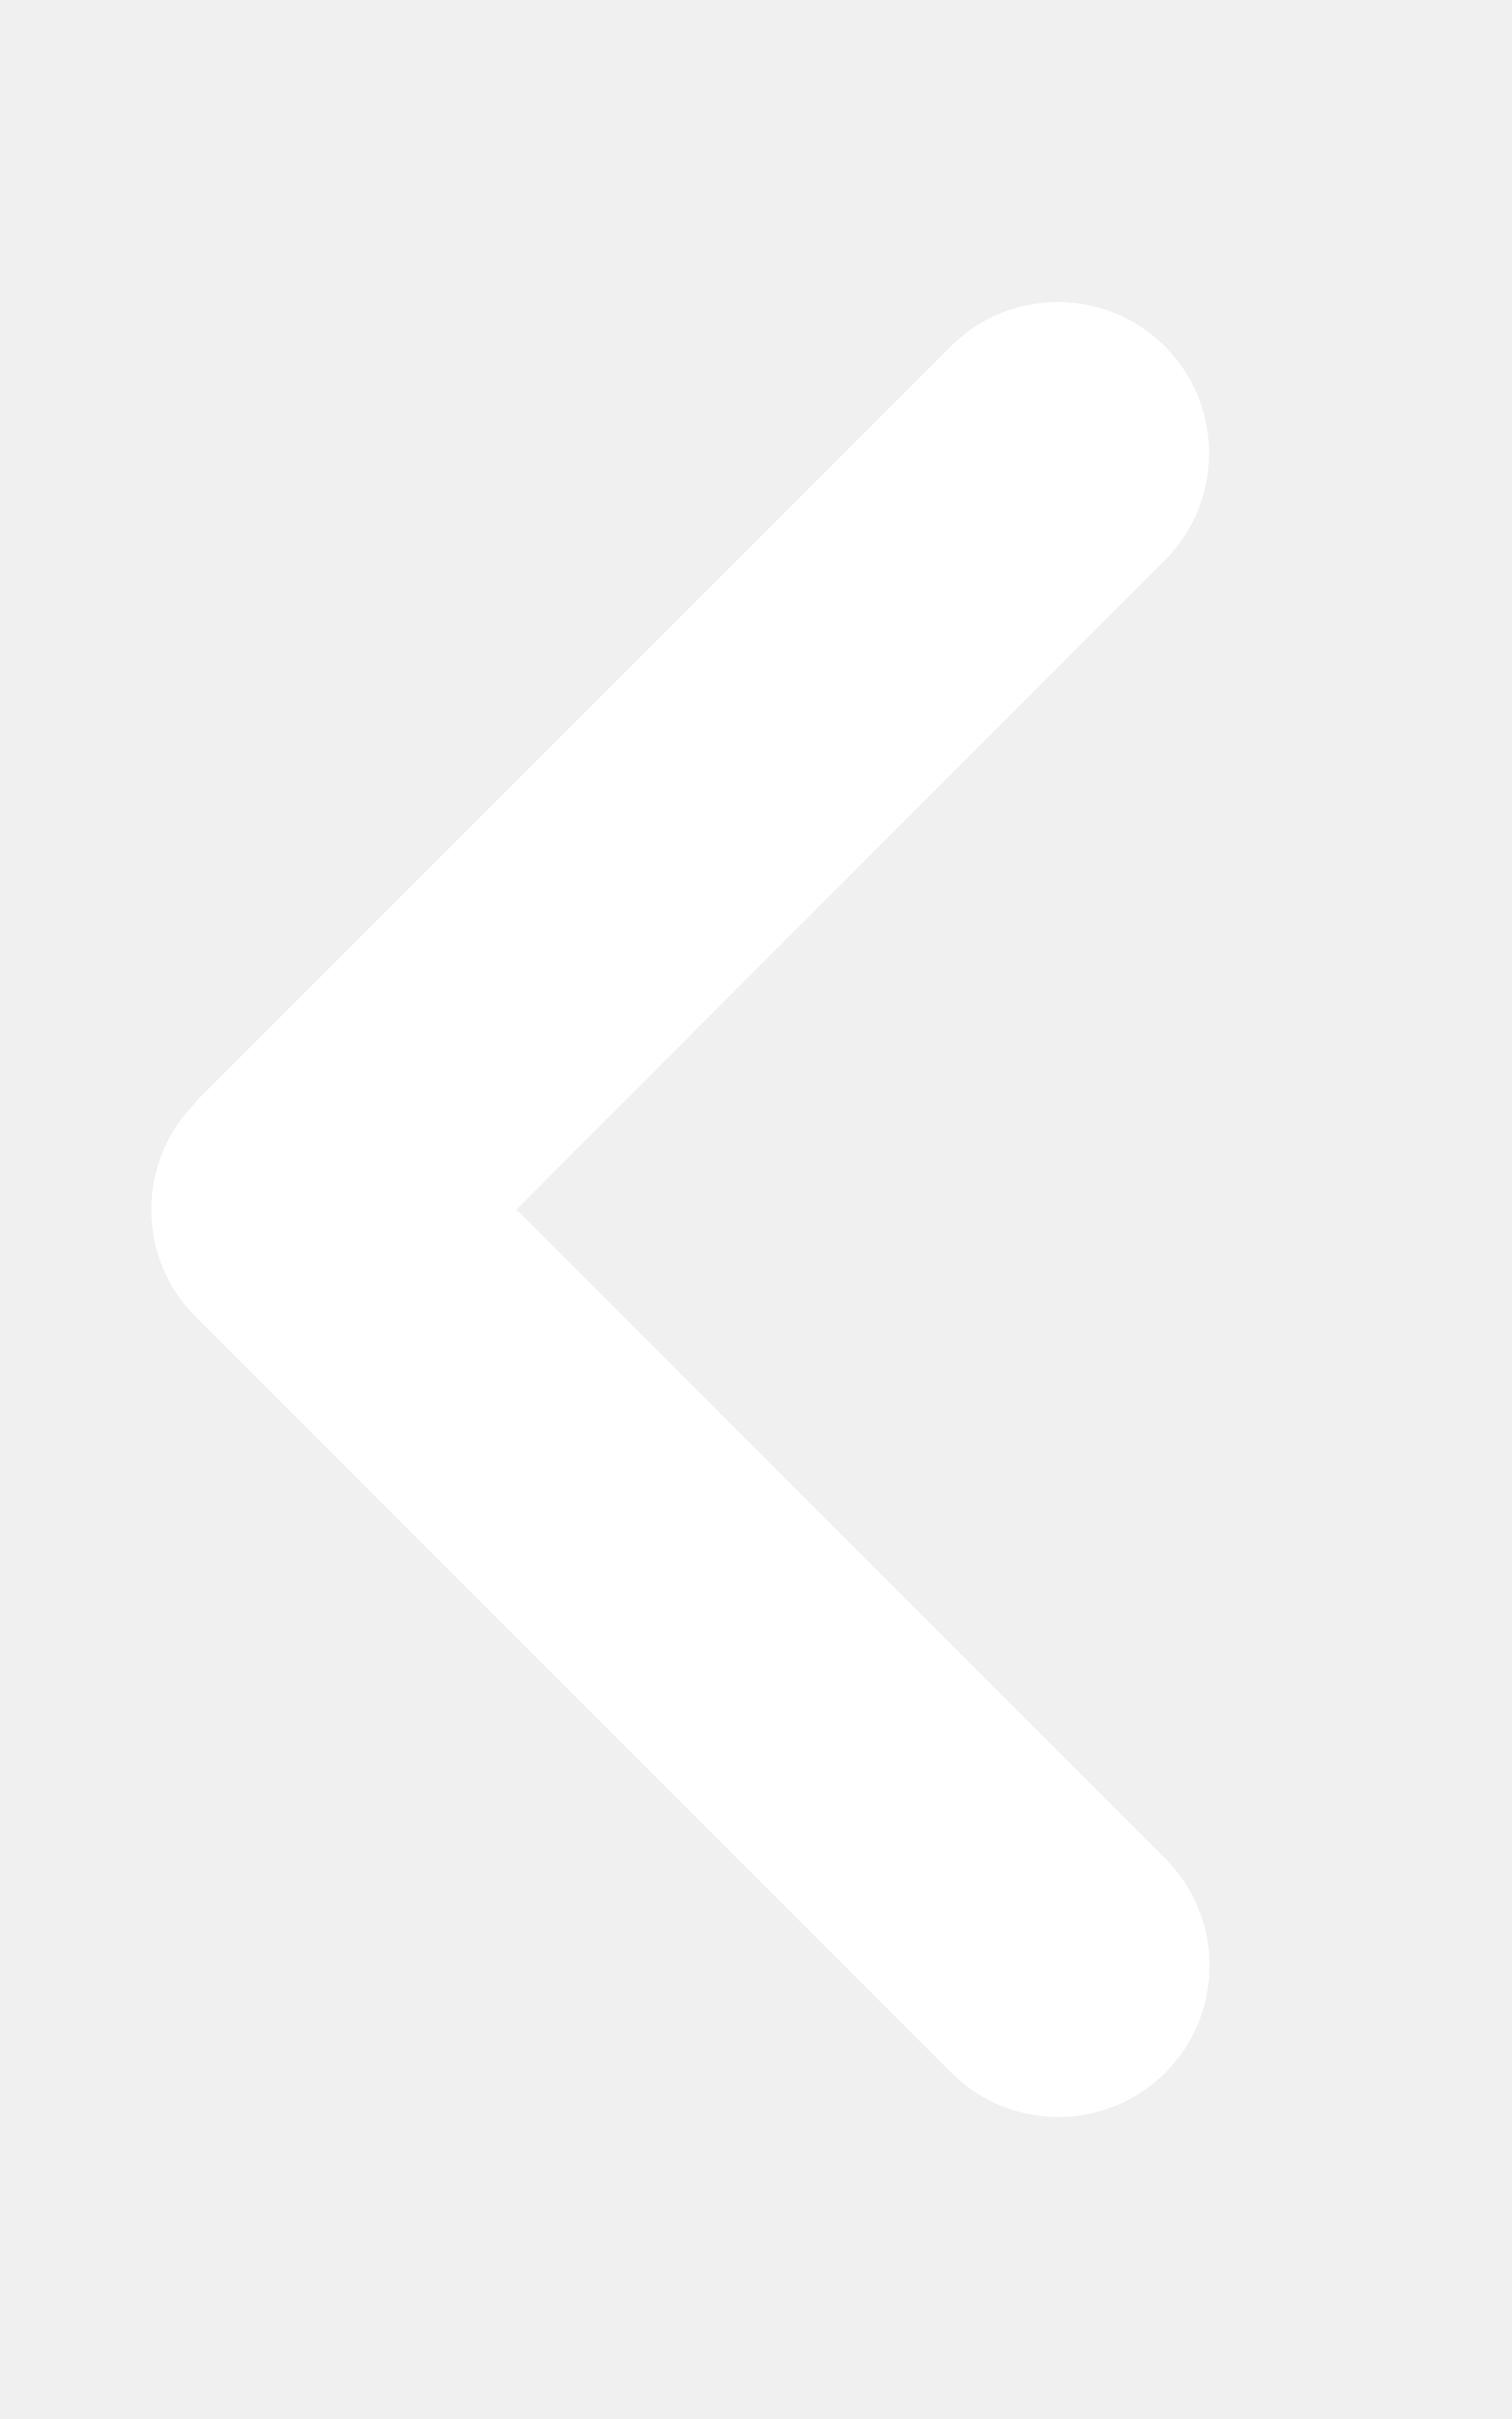
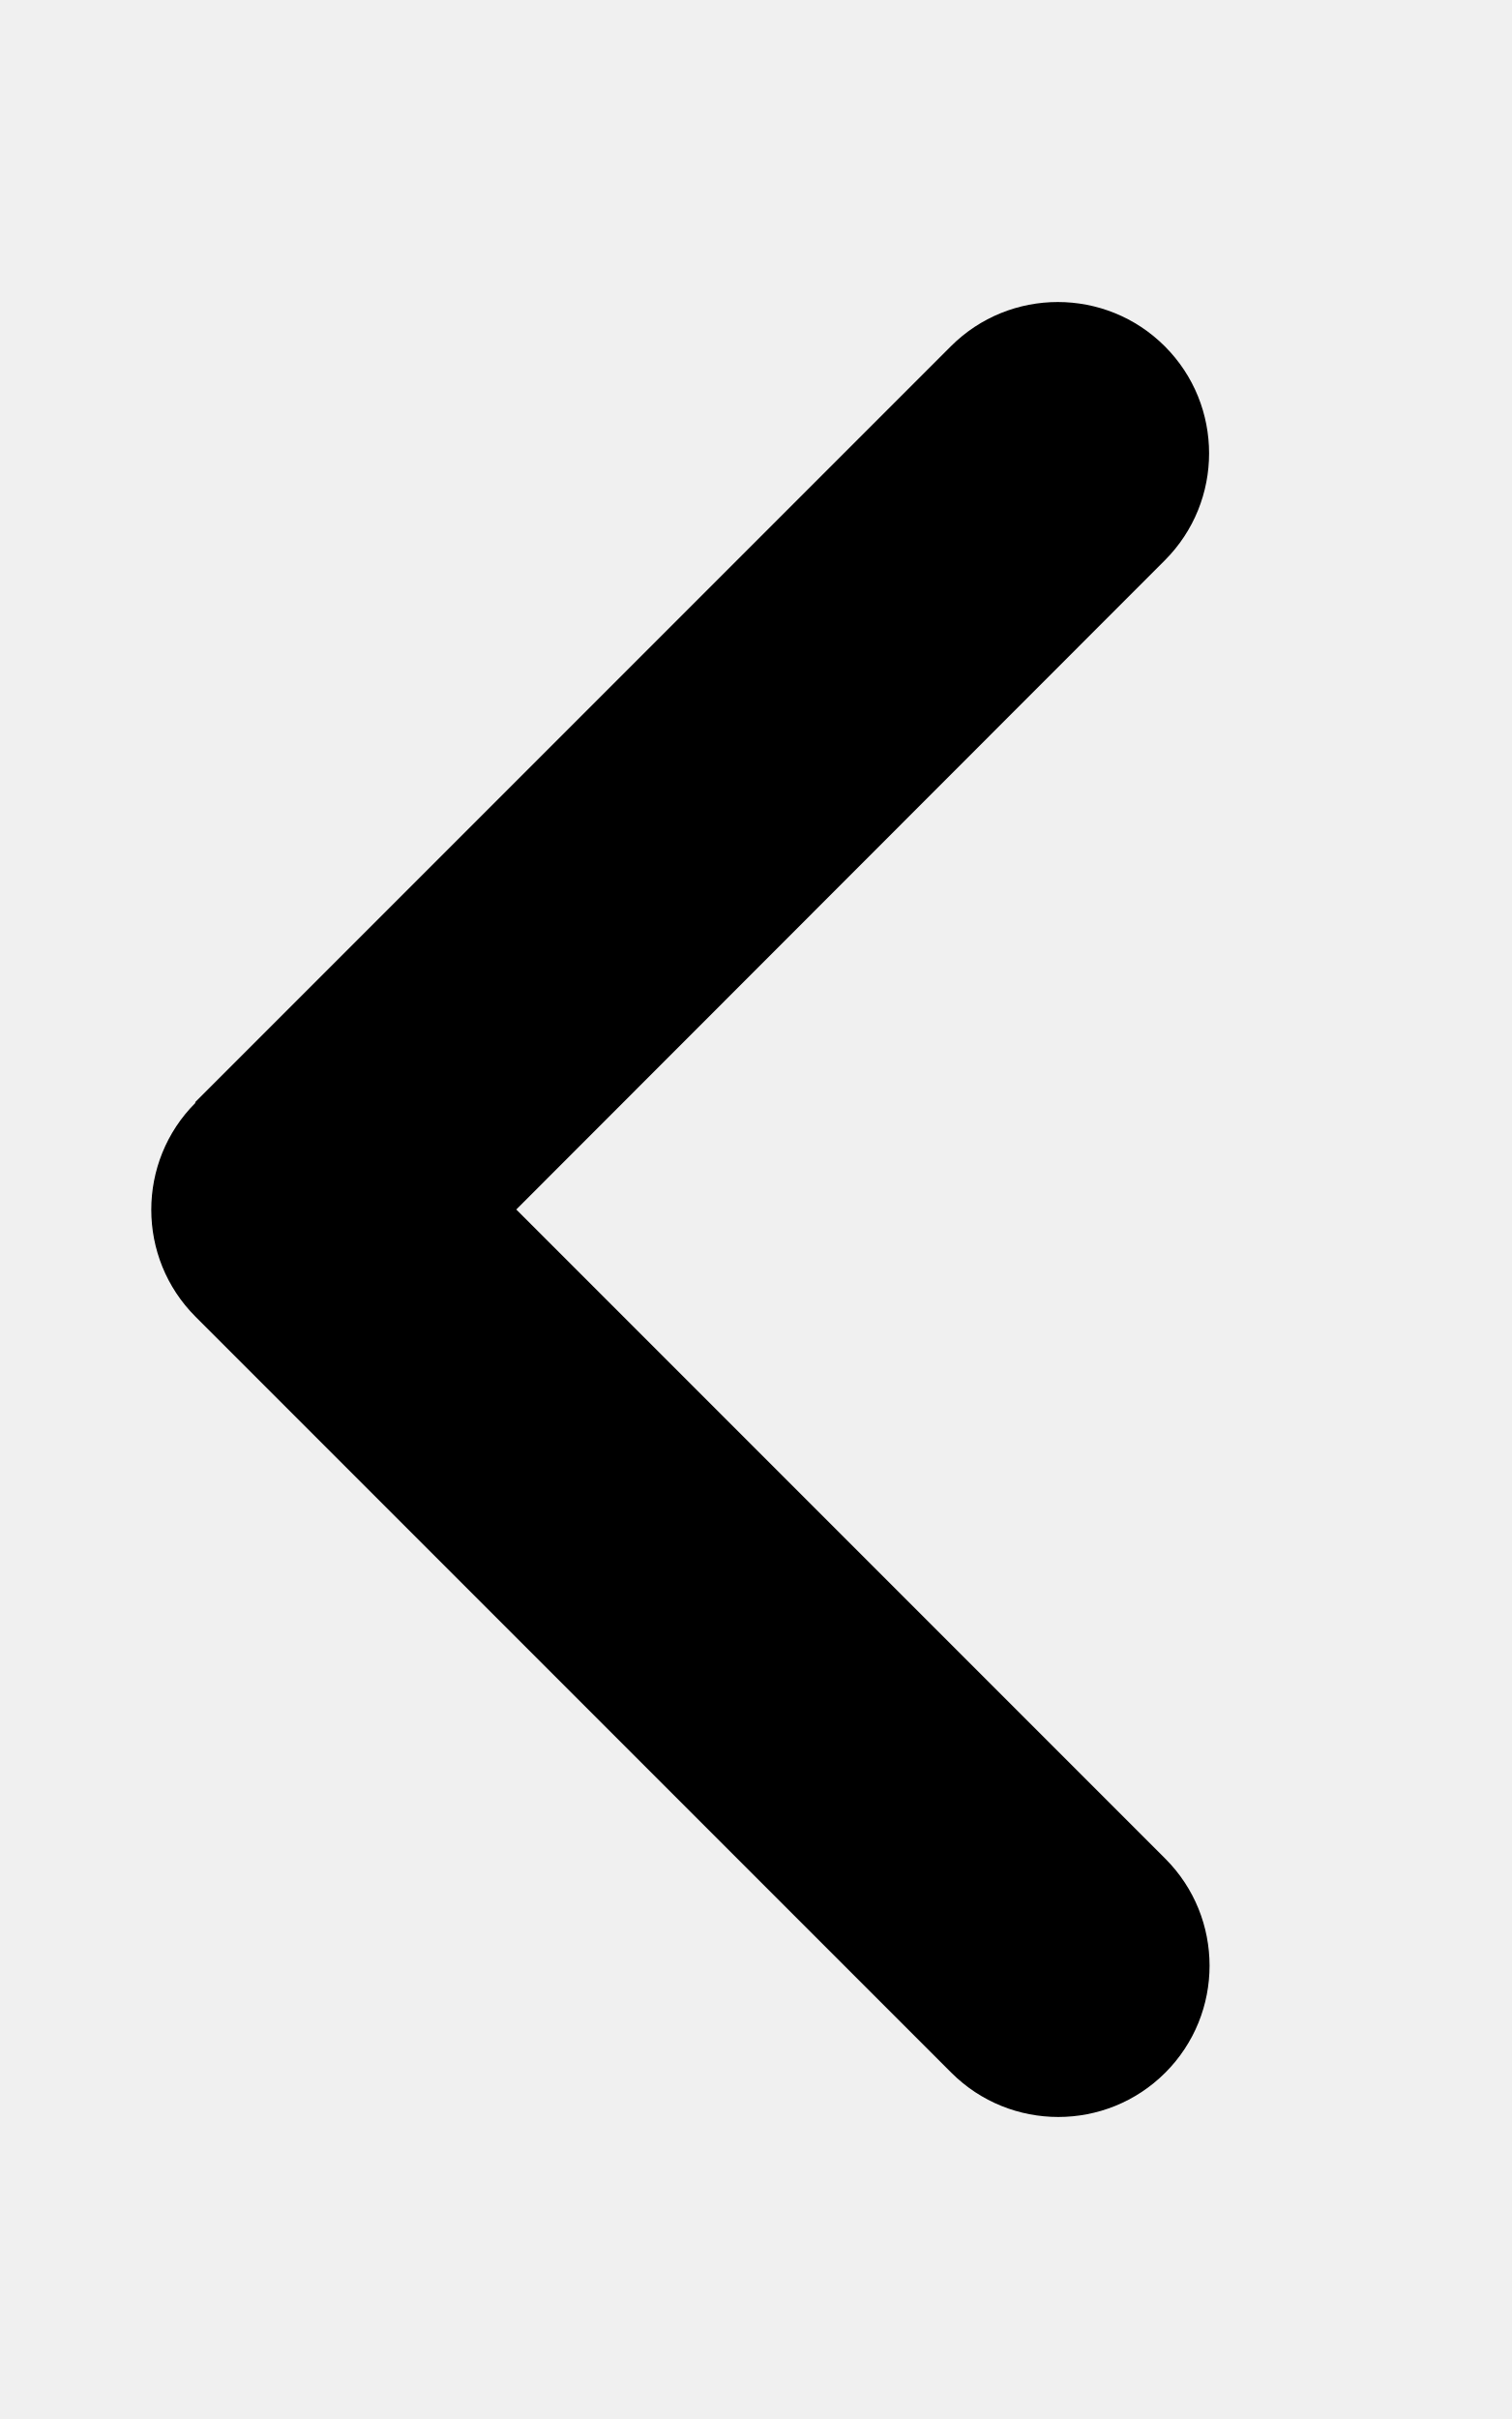
<svg xmlns="http://www.w3.org/2000/svg" viewBox="0 0 320 512">
-   <path fill="#fff" d="M41.4 233.4c-12.5 12.5-12.5 32.8 0 45.3l160 160c12.5 12.5 32.8 12.5 45.3 0s12.5-32.8 0-45.3L109.3 256 246.6 118.6c12.5-12.5 12.5-32.8 0-45.3s-32.8-12.5-45.3 0l-160 160z" />
+   <path d="M41.4 233.4c-12.5 12.5-12.5 32.8 0 45.3l160 160c12.5 12.5 32.8 12.5 45.3 0s12.5-32.8 0-45.3L109.3 256 246.6 118.6c12.5-12.5 12.5-32.8 0-45.3s-32.8-12.5-45.3 0l-160 160z" />
</svg>
